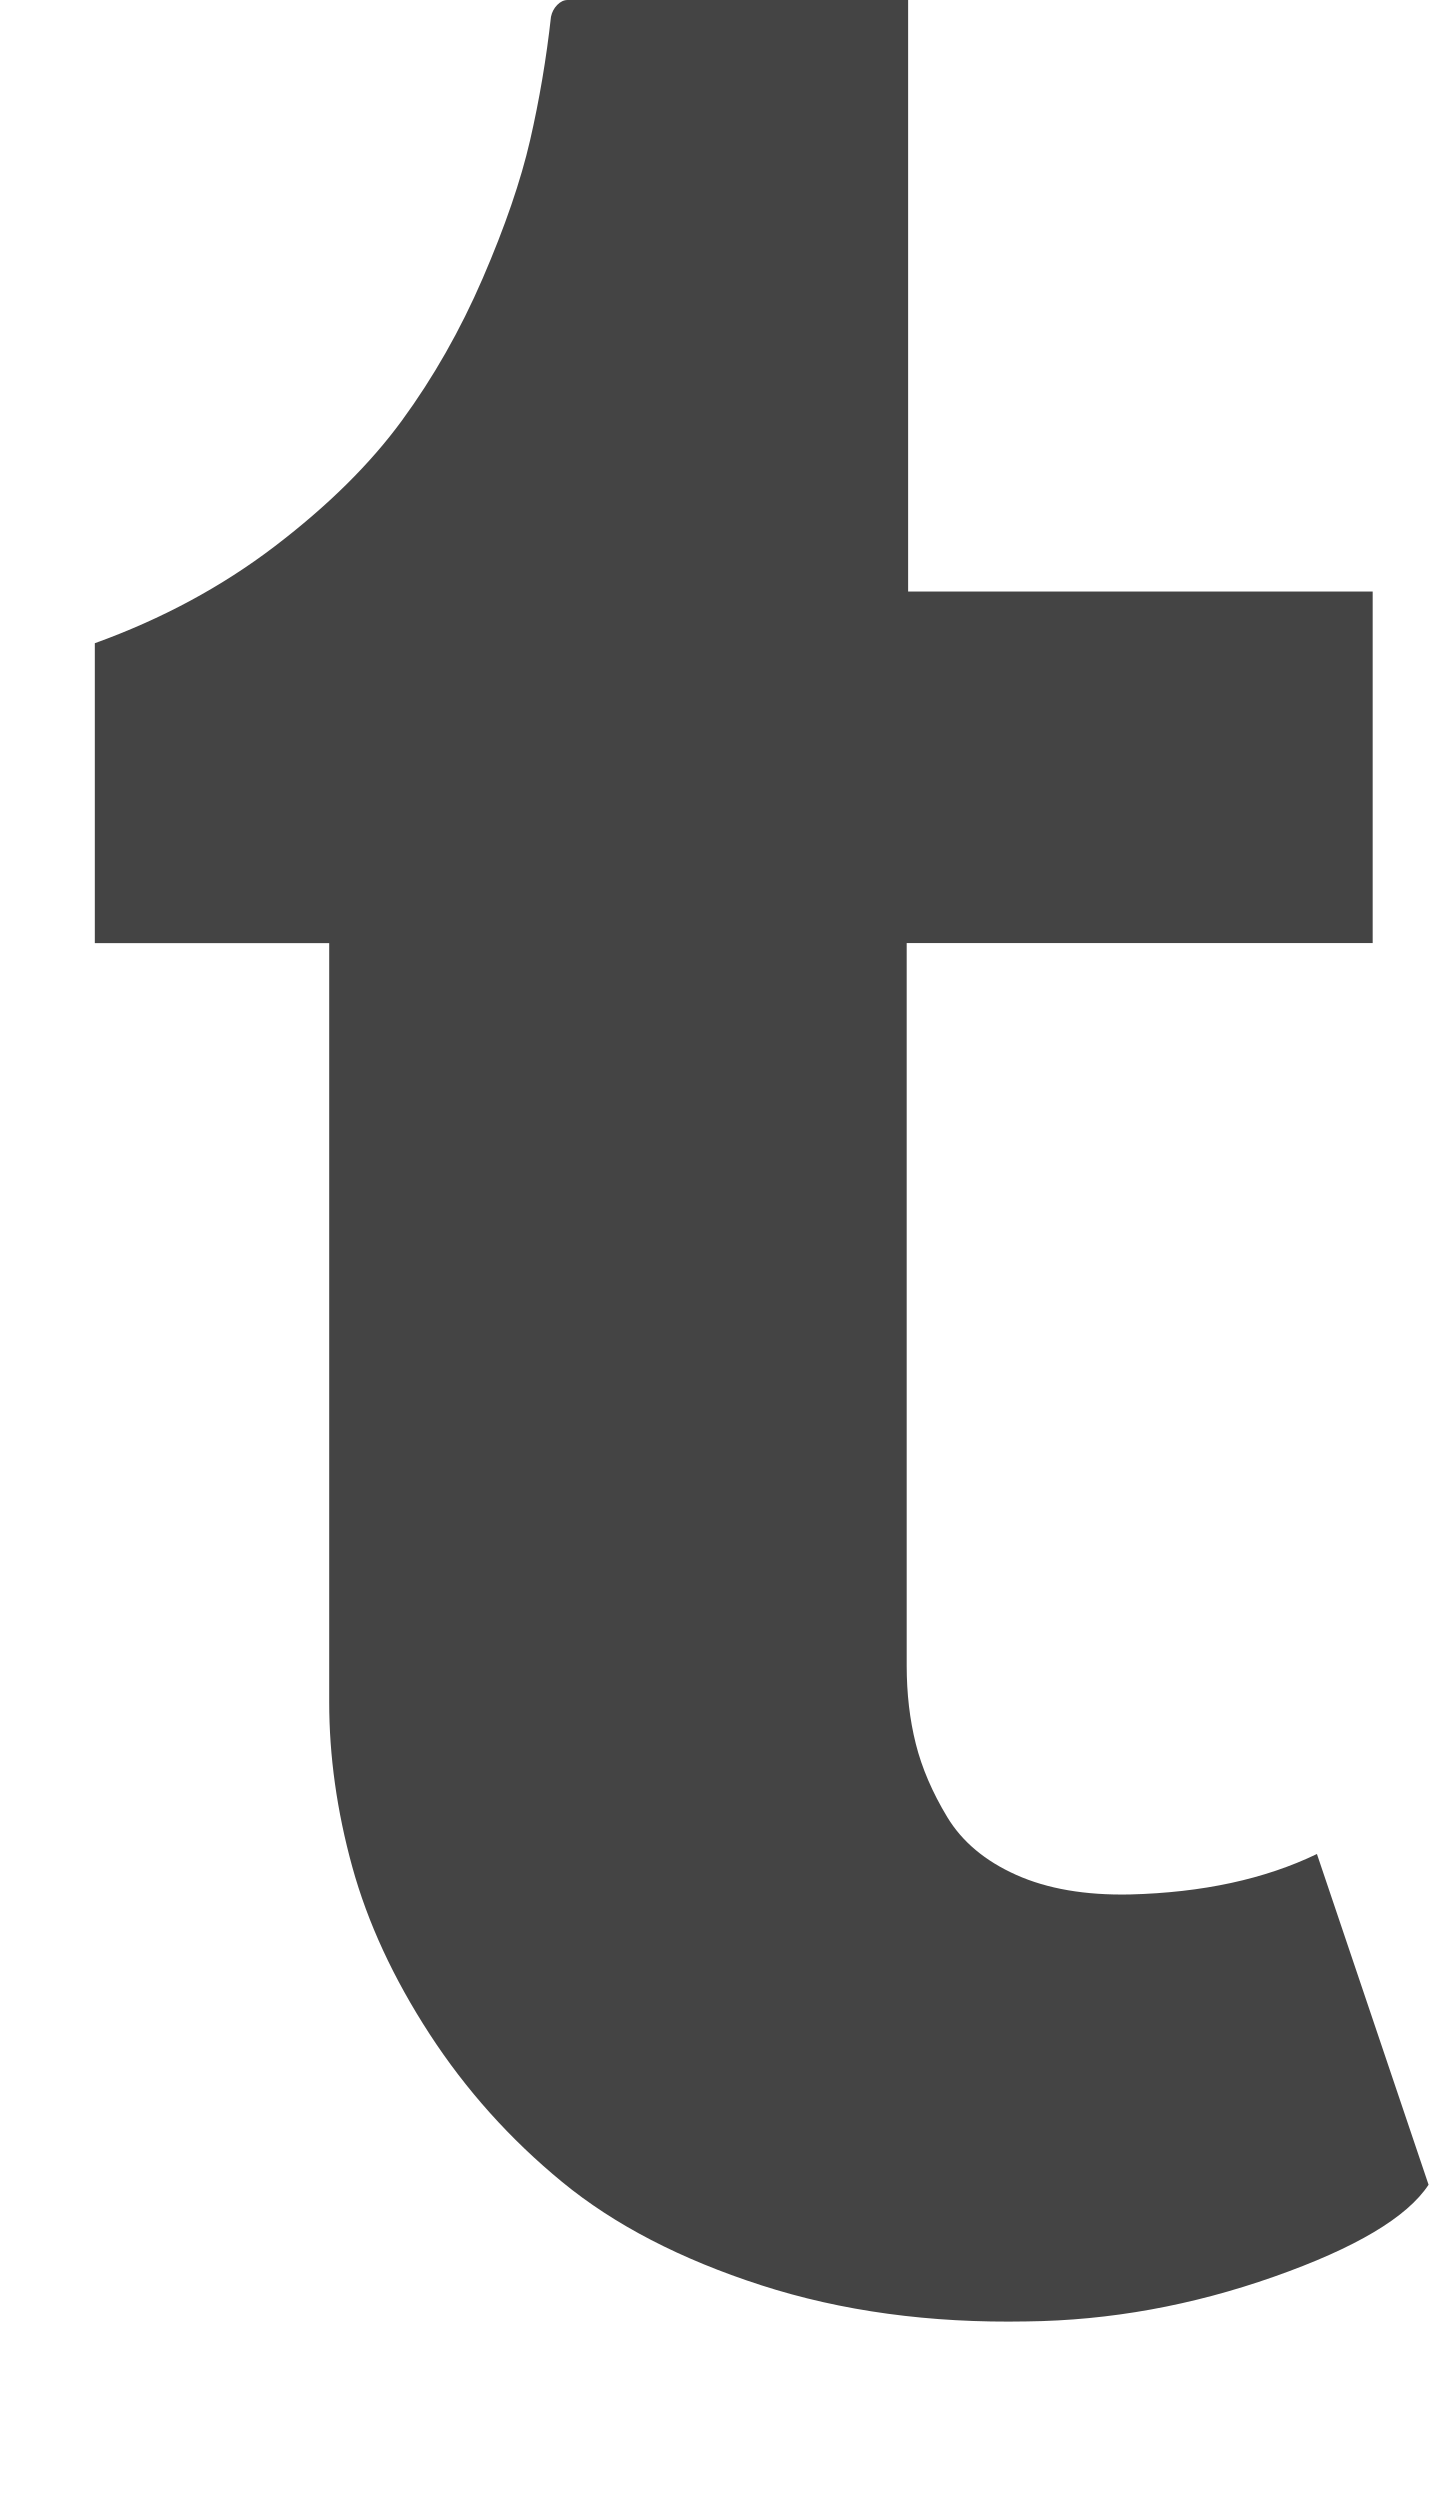
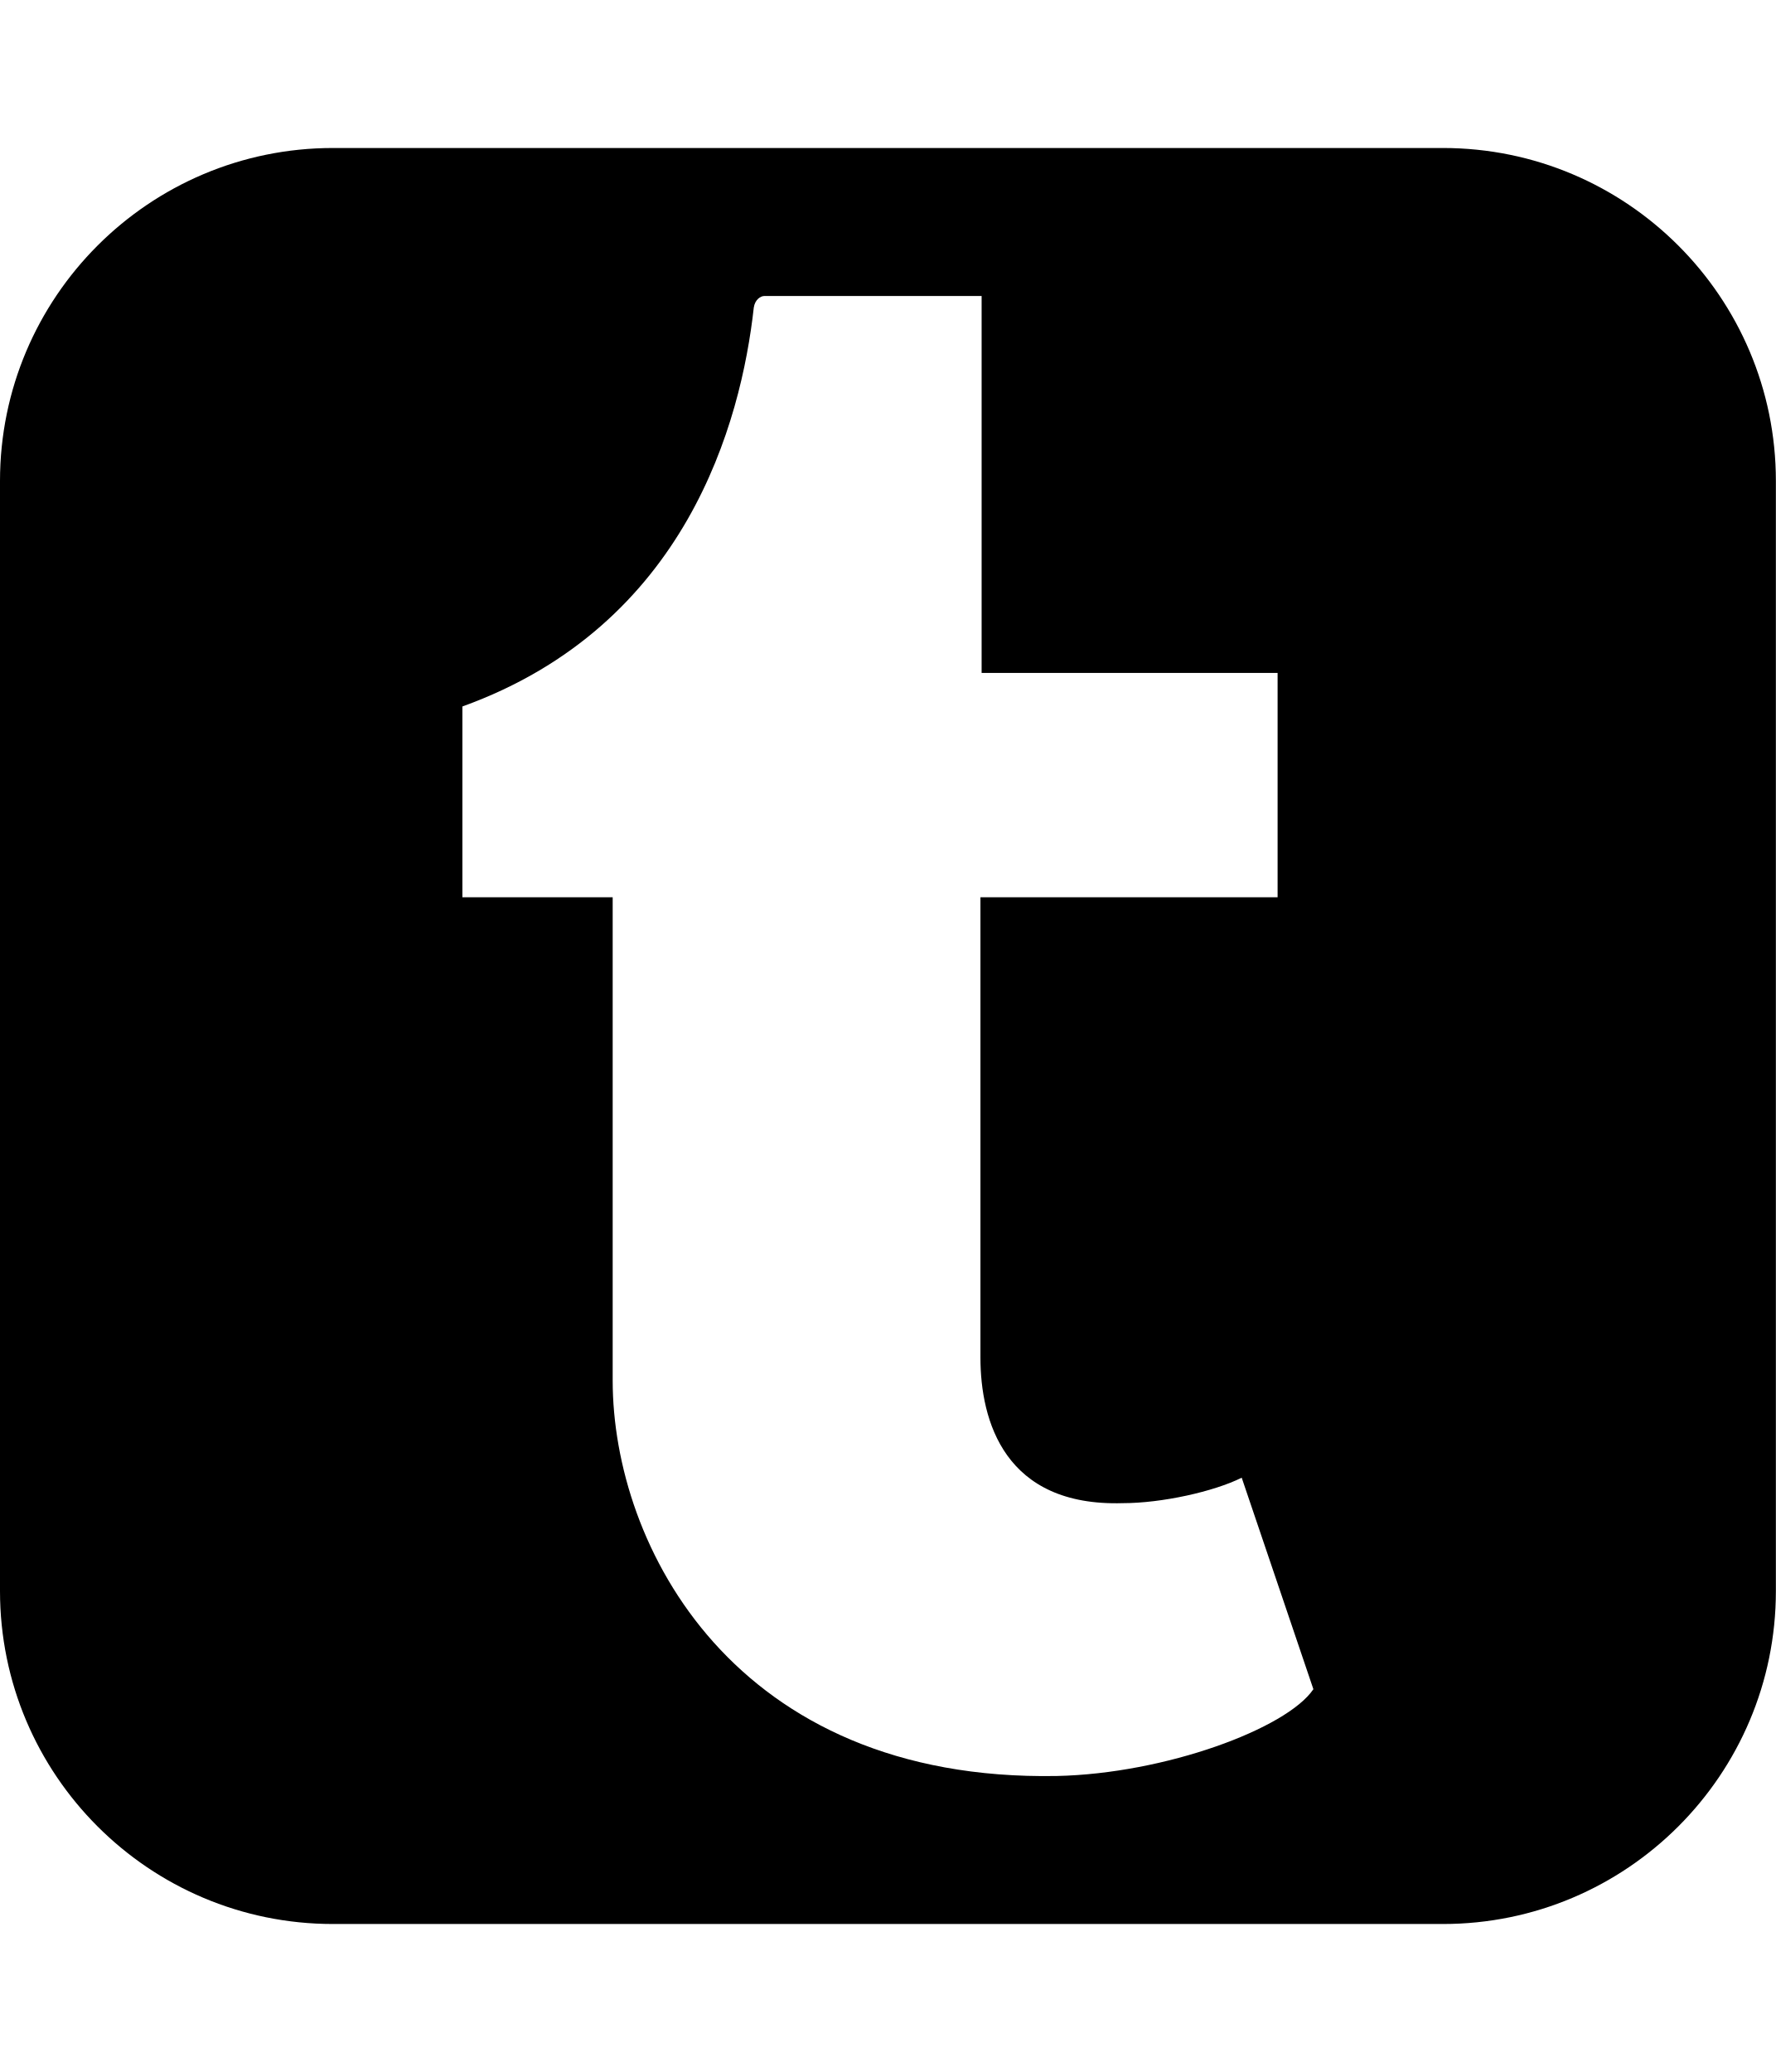
- <svg xmlns="http://www.w3.org/2000/svg" version="1.1" width="16" height="28" viewBox="0 0 16 28">
-   <path fill="#444444" d="M14.75 20.766l1.25 3.703q-0.359 0.547-1.734 1.031t-2.766 0.5q-1.625 0.031-2.977-0.406t-2.227-1.156-1.484-1.656-0.867-1.875-0.258-1.844v-8.5h-2.625v-3.359q1.125-0.406 2.016-1.086t1.422-1.406 0.906-1.594 0.531-1.547 0.234-1.383q0.016-0.078 0.070-0.133t0.117-0.055h3.813v6.625h5.203v3.937h-5.219v8.094q0 0.469 0.102 0.875t0.352 0.82 0.773 0.648 1.273 0.219q1.219-0.031 2.094-0.453z" />
+ <svg xmlns="http://www.w3.org/2000/svg" version="1.1" width="24" height="28" viewBox="0 0 24 28">
+   <path d="M17.75 22.828l-0.969-2.859c-0.375 0.187-1.078 0.344-1.609 0.344-1.594 0.047-1.922-1.109-1.922-1.969v-6.219h4.016v-3.031h-4v-5.094h-2.938c-0.047 0-0.125 0.047-0.141 0.156-0.172 1.547-0.906 4.297-3.938 5.391v2.578h2.031v6.531c0 2.234 1.641 5.422 6 5.344 1.469-0.031 3.109-0.641 3.469-1.172zM24 6.5v15c0 2.484-2.016 4.5-4.5 4.5h-15c-2.484 0-4.5-2.016-4.5-4.5v-15c0-2.484 2.016-4.5 4.5-4.5h15c2.484 0 4.5 2.016 4.5 4.5z" />
</svg>
